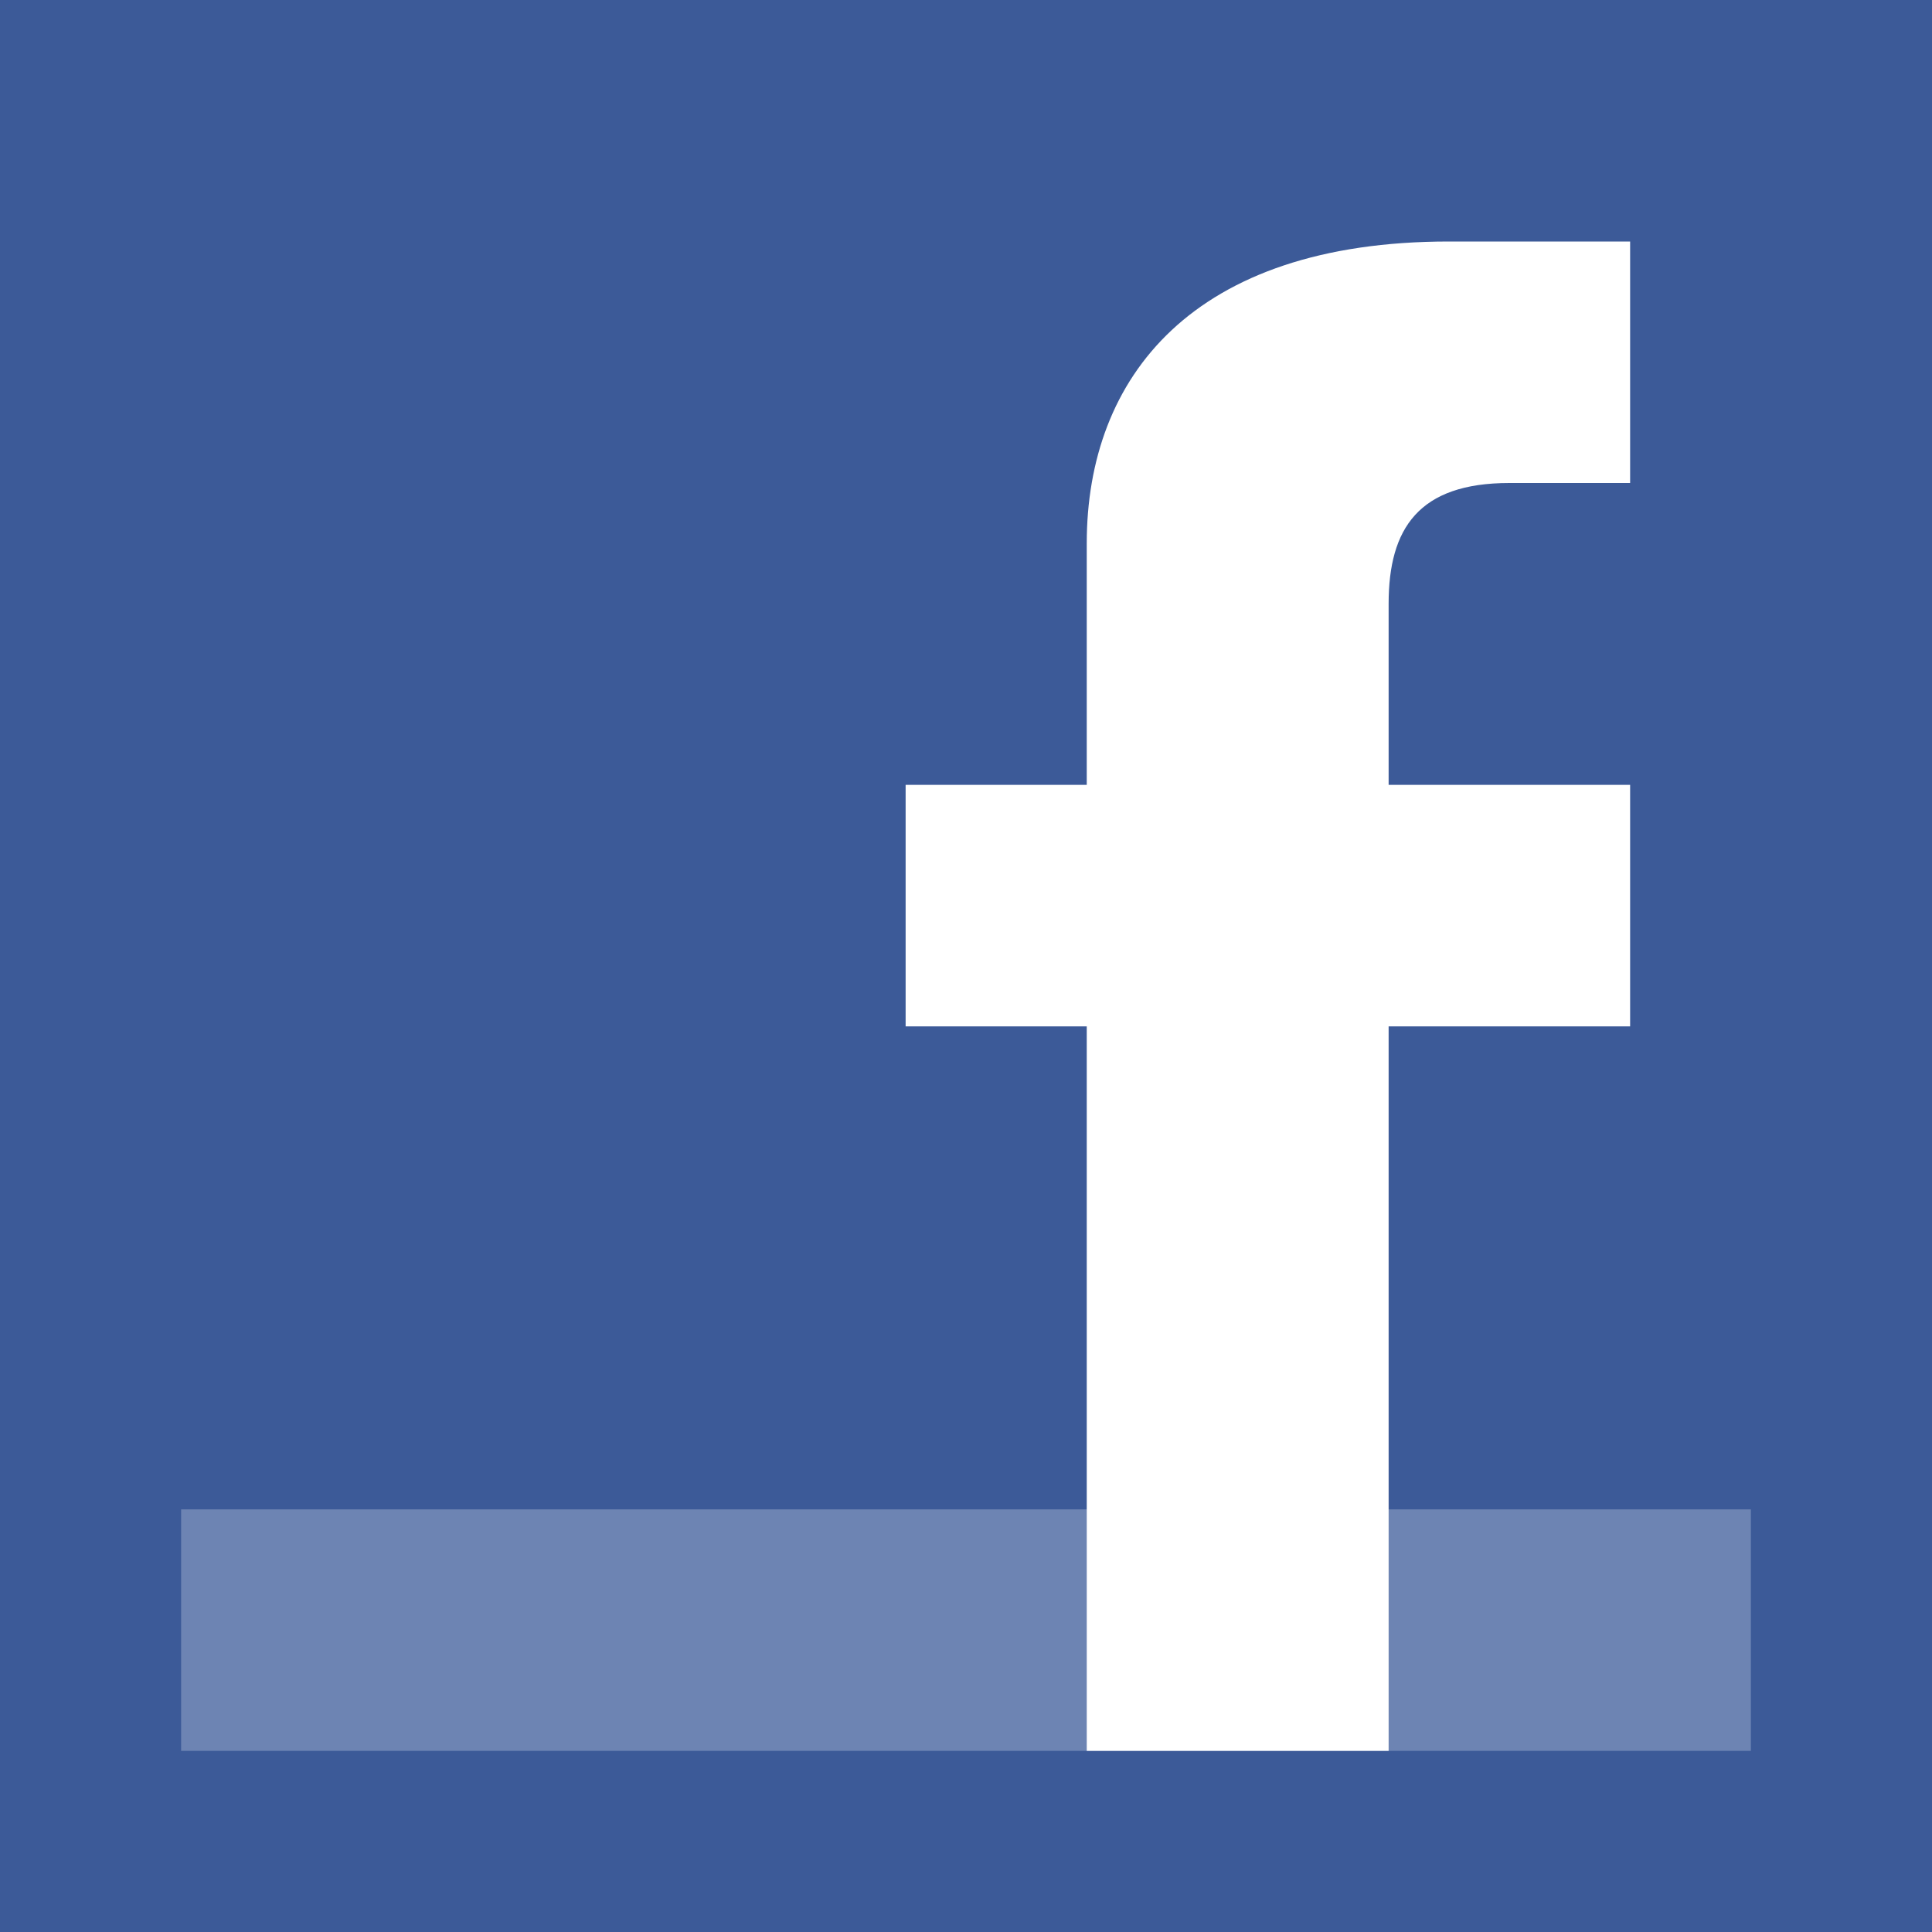
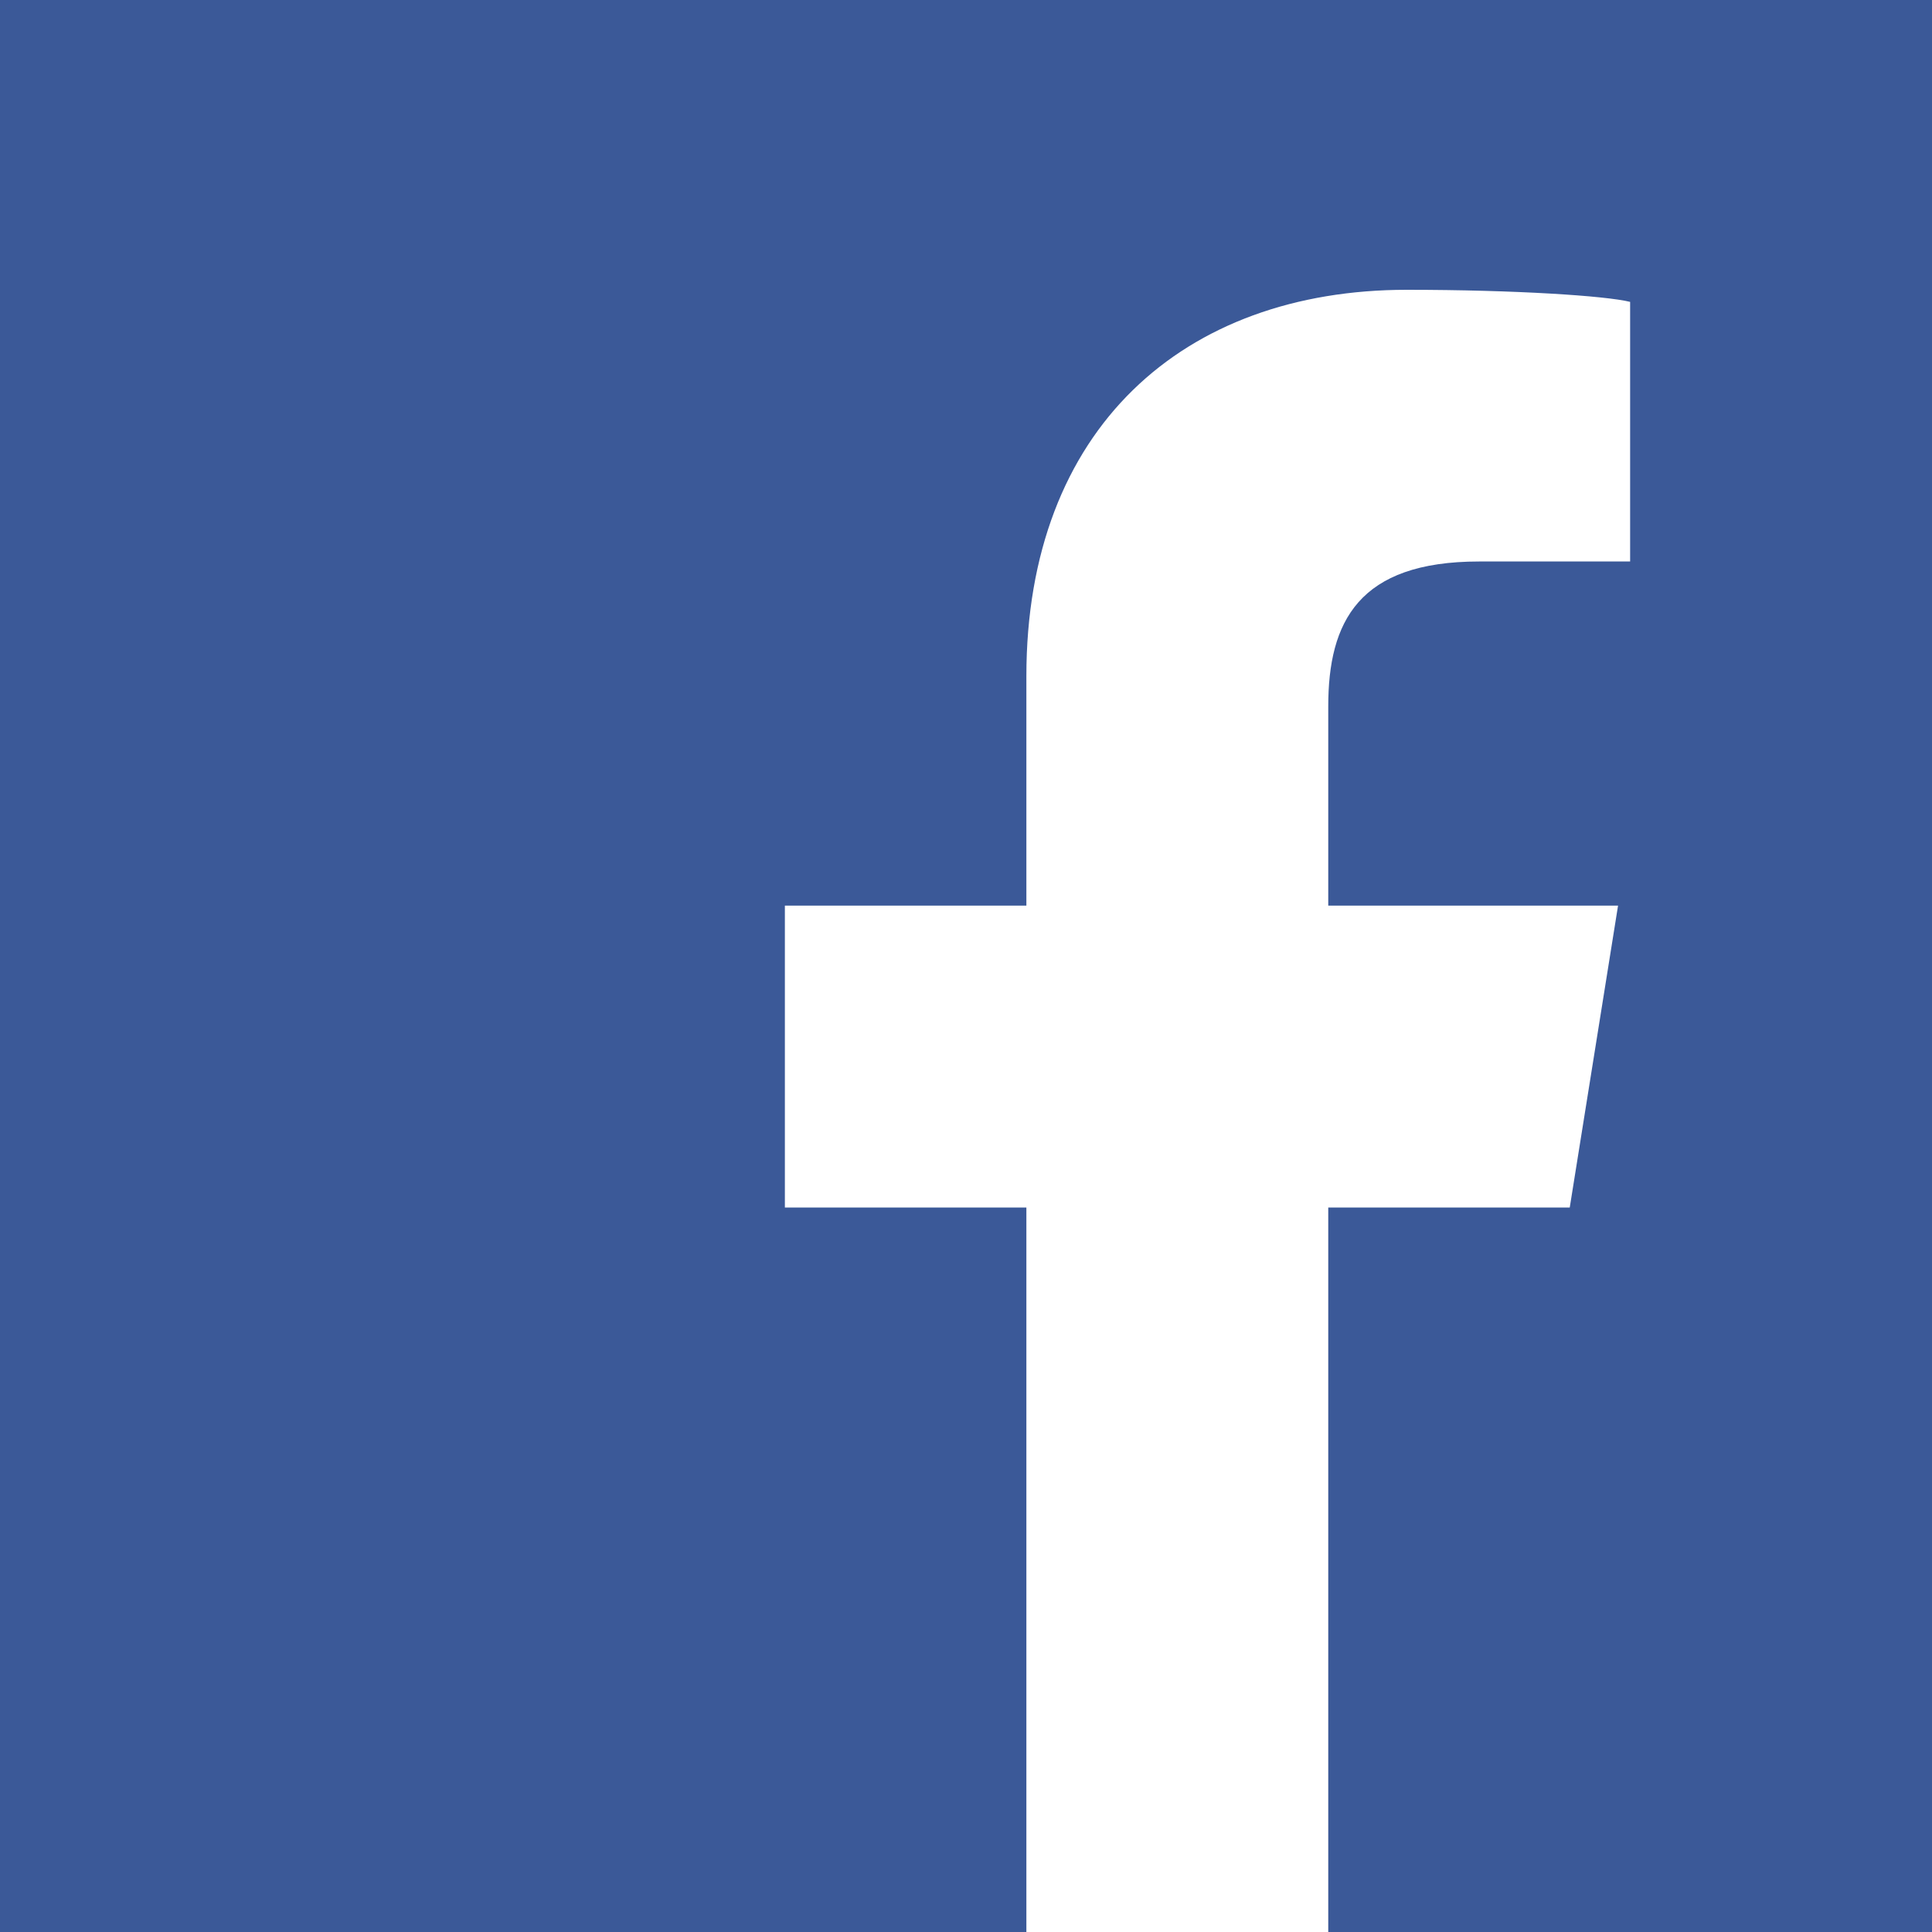
<svg xmlns="http://www.w3.org/2000/svg" version="1.1" baseProfile="full" x="0px" y="0px" width="32px" height="32px" viewBox="0 0 32 32" enable-background="new 0 0 32 32" xml:space="preserve">
-   <rect fill="#3c5a98" width="32" height="32" />
-   <rect fill="#6d84b3" x="3" y="25" width="26" height="4" />
-   <path fill="#ffffff" d="M18,29V17h-3v-4h3c0,0,0-2,0-4c0-2.75,1.75-5,6-5c1.75,0,3,0,3,0V8c0,0-0.5,0-2,0c-1.5,0-2,0.75-2,2c0,1,0-2,0,3h4v4h-4v12H18z" />
+   <rect fill="#3b5998" width="32" height="32" />
+   <path fill="#ffffff" d="M22,32V20h4l0.8-5H22v-3.3c0-1.4,0.5-2.4,2.5-2.4l2.5,0V5c-0.4-0.1-1.9-0.2-3.7-0.2c-3.7,0-6.3,2.3-6.3,6.4V15h-4v5h4v12H22z" />
</svg>
